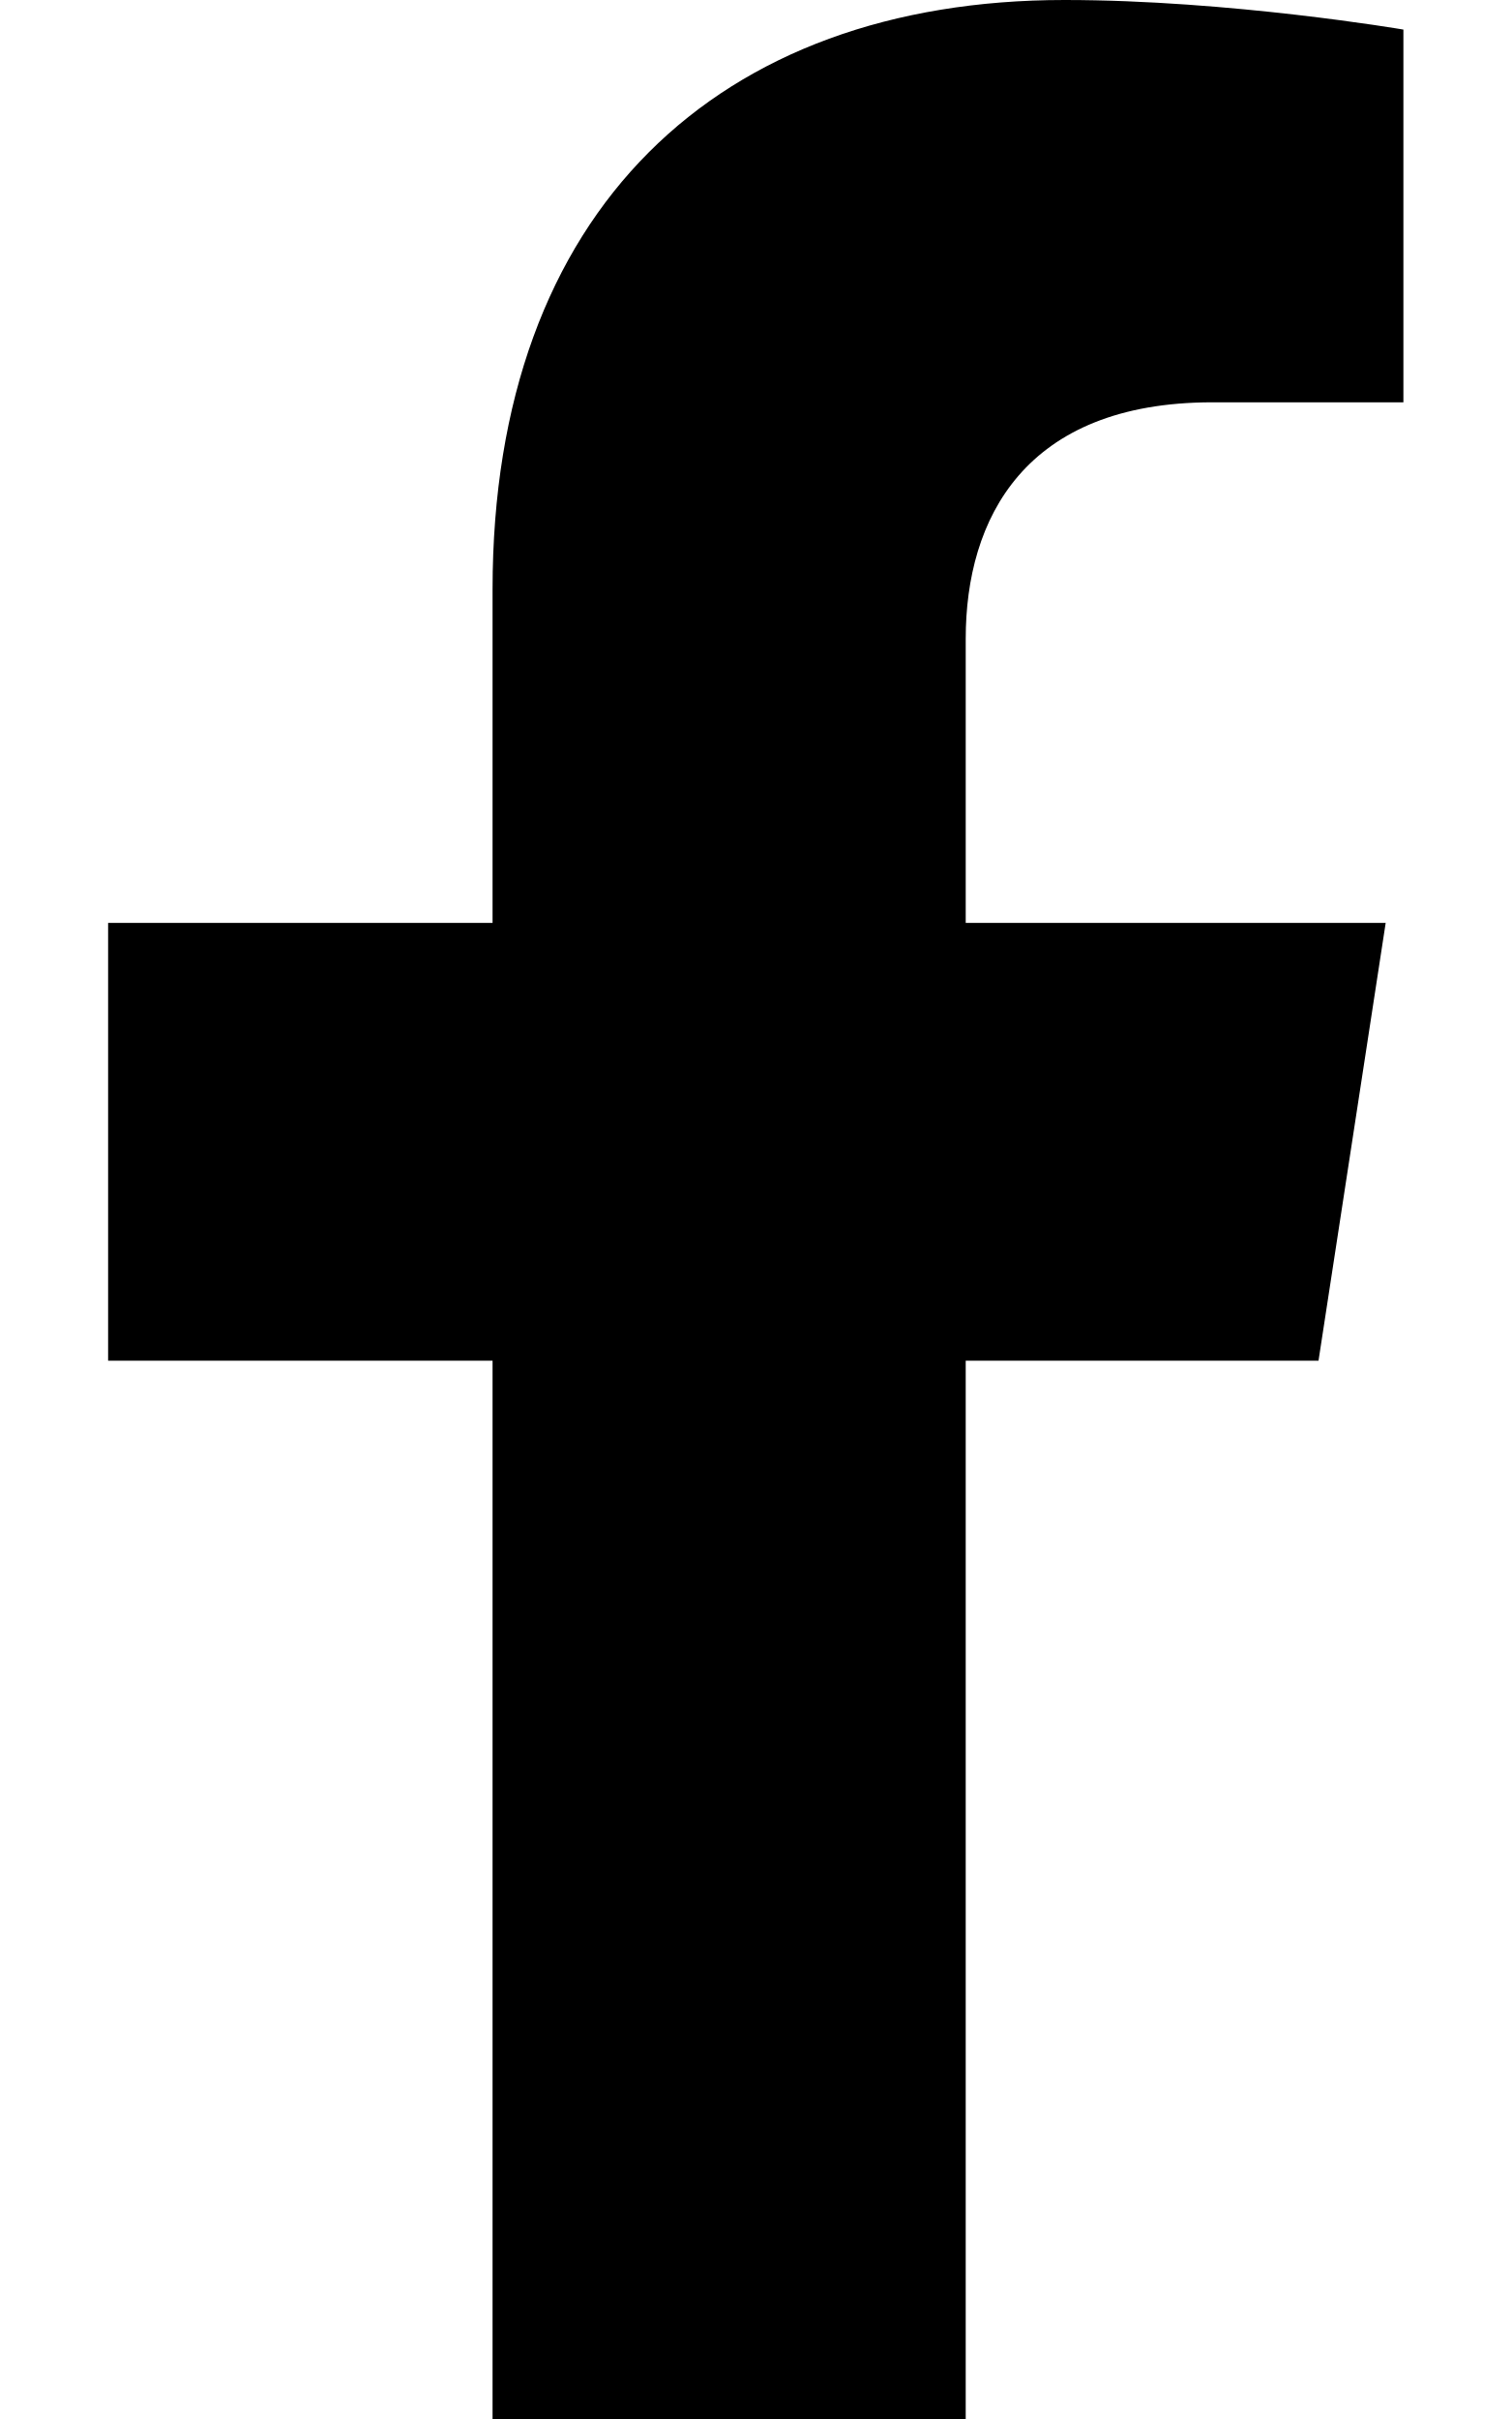
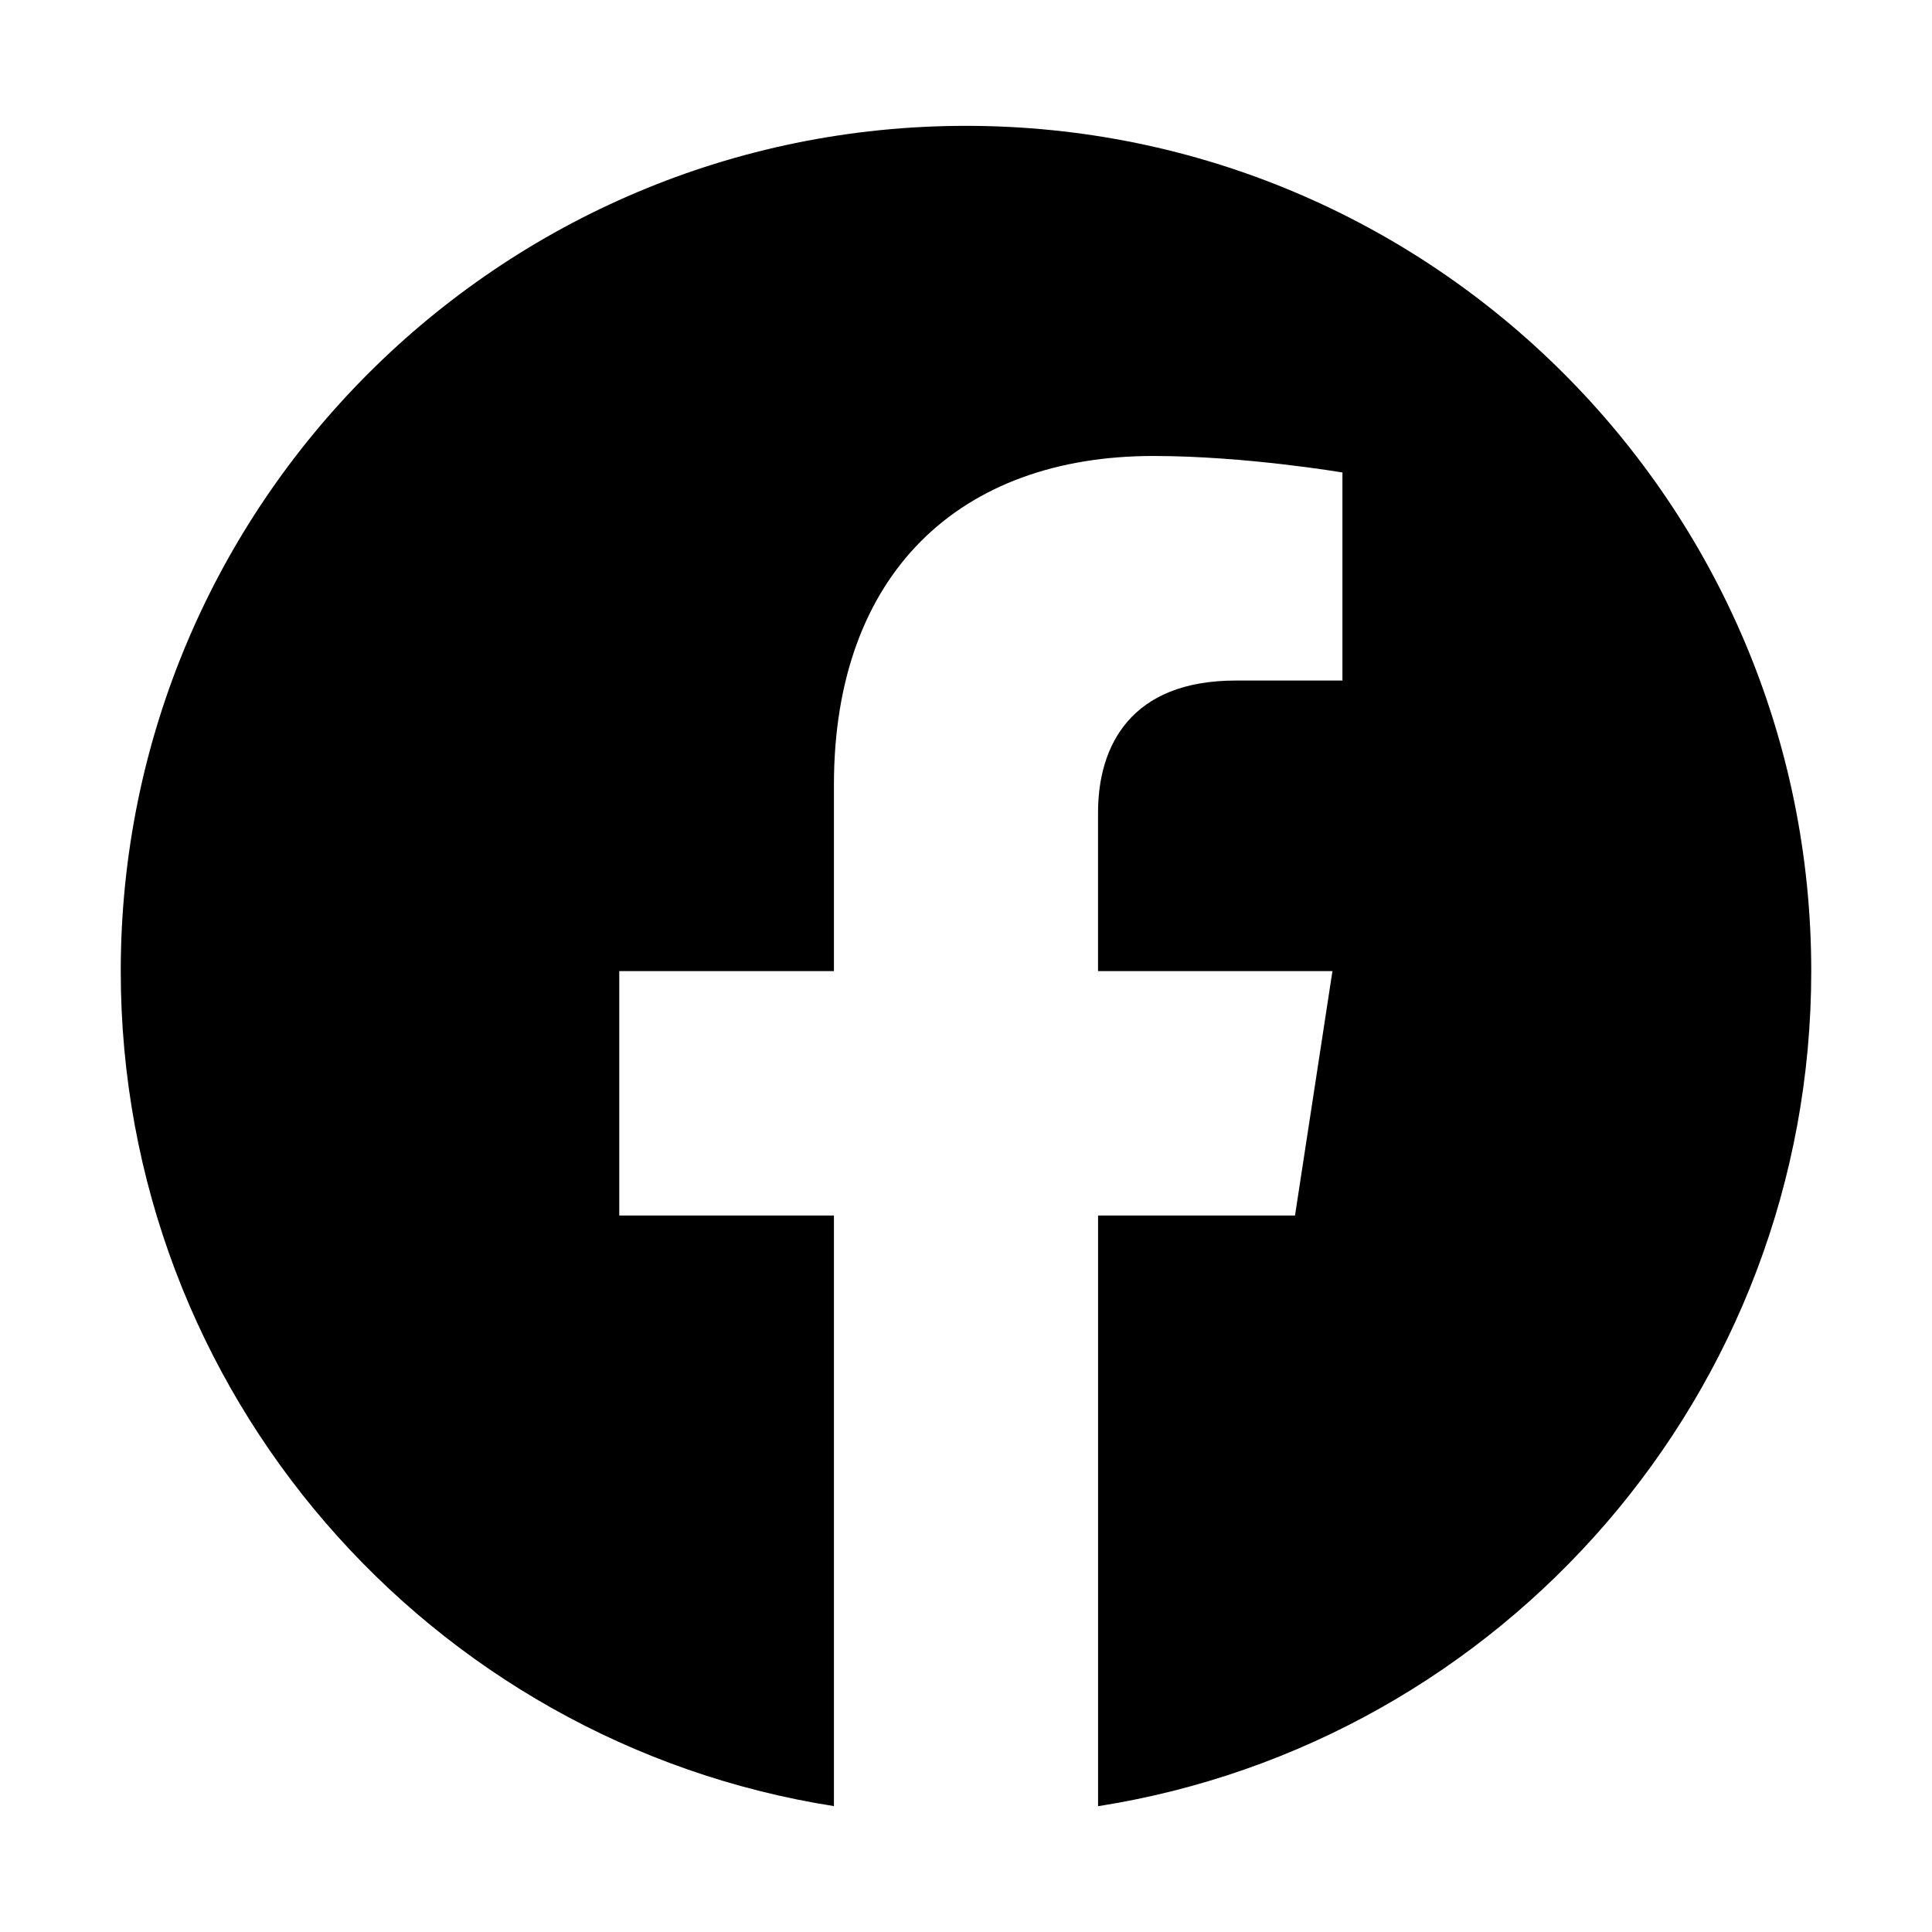
- <svg xmlns="http://www.w3.org/2000/svg" height="1em" viewBox="0 0 320 512">
-   <path d="M279.14 288l14.22-92.66h-88.91v-60.13c0-25.35 12.42-50.06 52.24-50.06h40.42V6.26S260.43 0 225.36 0c-73.22 0-121.08 44.38-121.08 124.72v70.62H22.89V288h81.39v224h100.17V288z" />
+ <svg xmlns="http://www.w3.org/2000/svg" class="ionicon" viewBox="0 0 512 512">
+   <path d="M480 257.35c0-123.7-100.3-224-224-224s-224 100.3-224 224c0 111.8 81.9 204.47 189 221.29V322.12h-56.89v-64.77H221V208c0-56.13 33.45-87.16 84.61-87.16 24.51 0 50.15 4.38 50.15 4.38v55.13H327.5c-27.81 0-36.51 17.26-36.51 35v42h62.12l-9.92 64.77H291v156.54c107.1-16.81 189-109.48 189-221.31z" fill-rule="evenodd" />
</svg>
